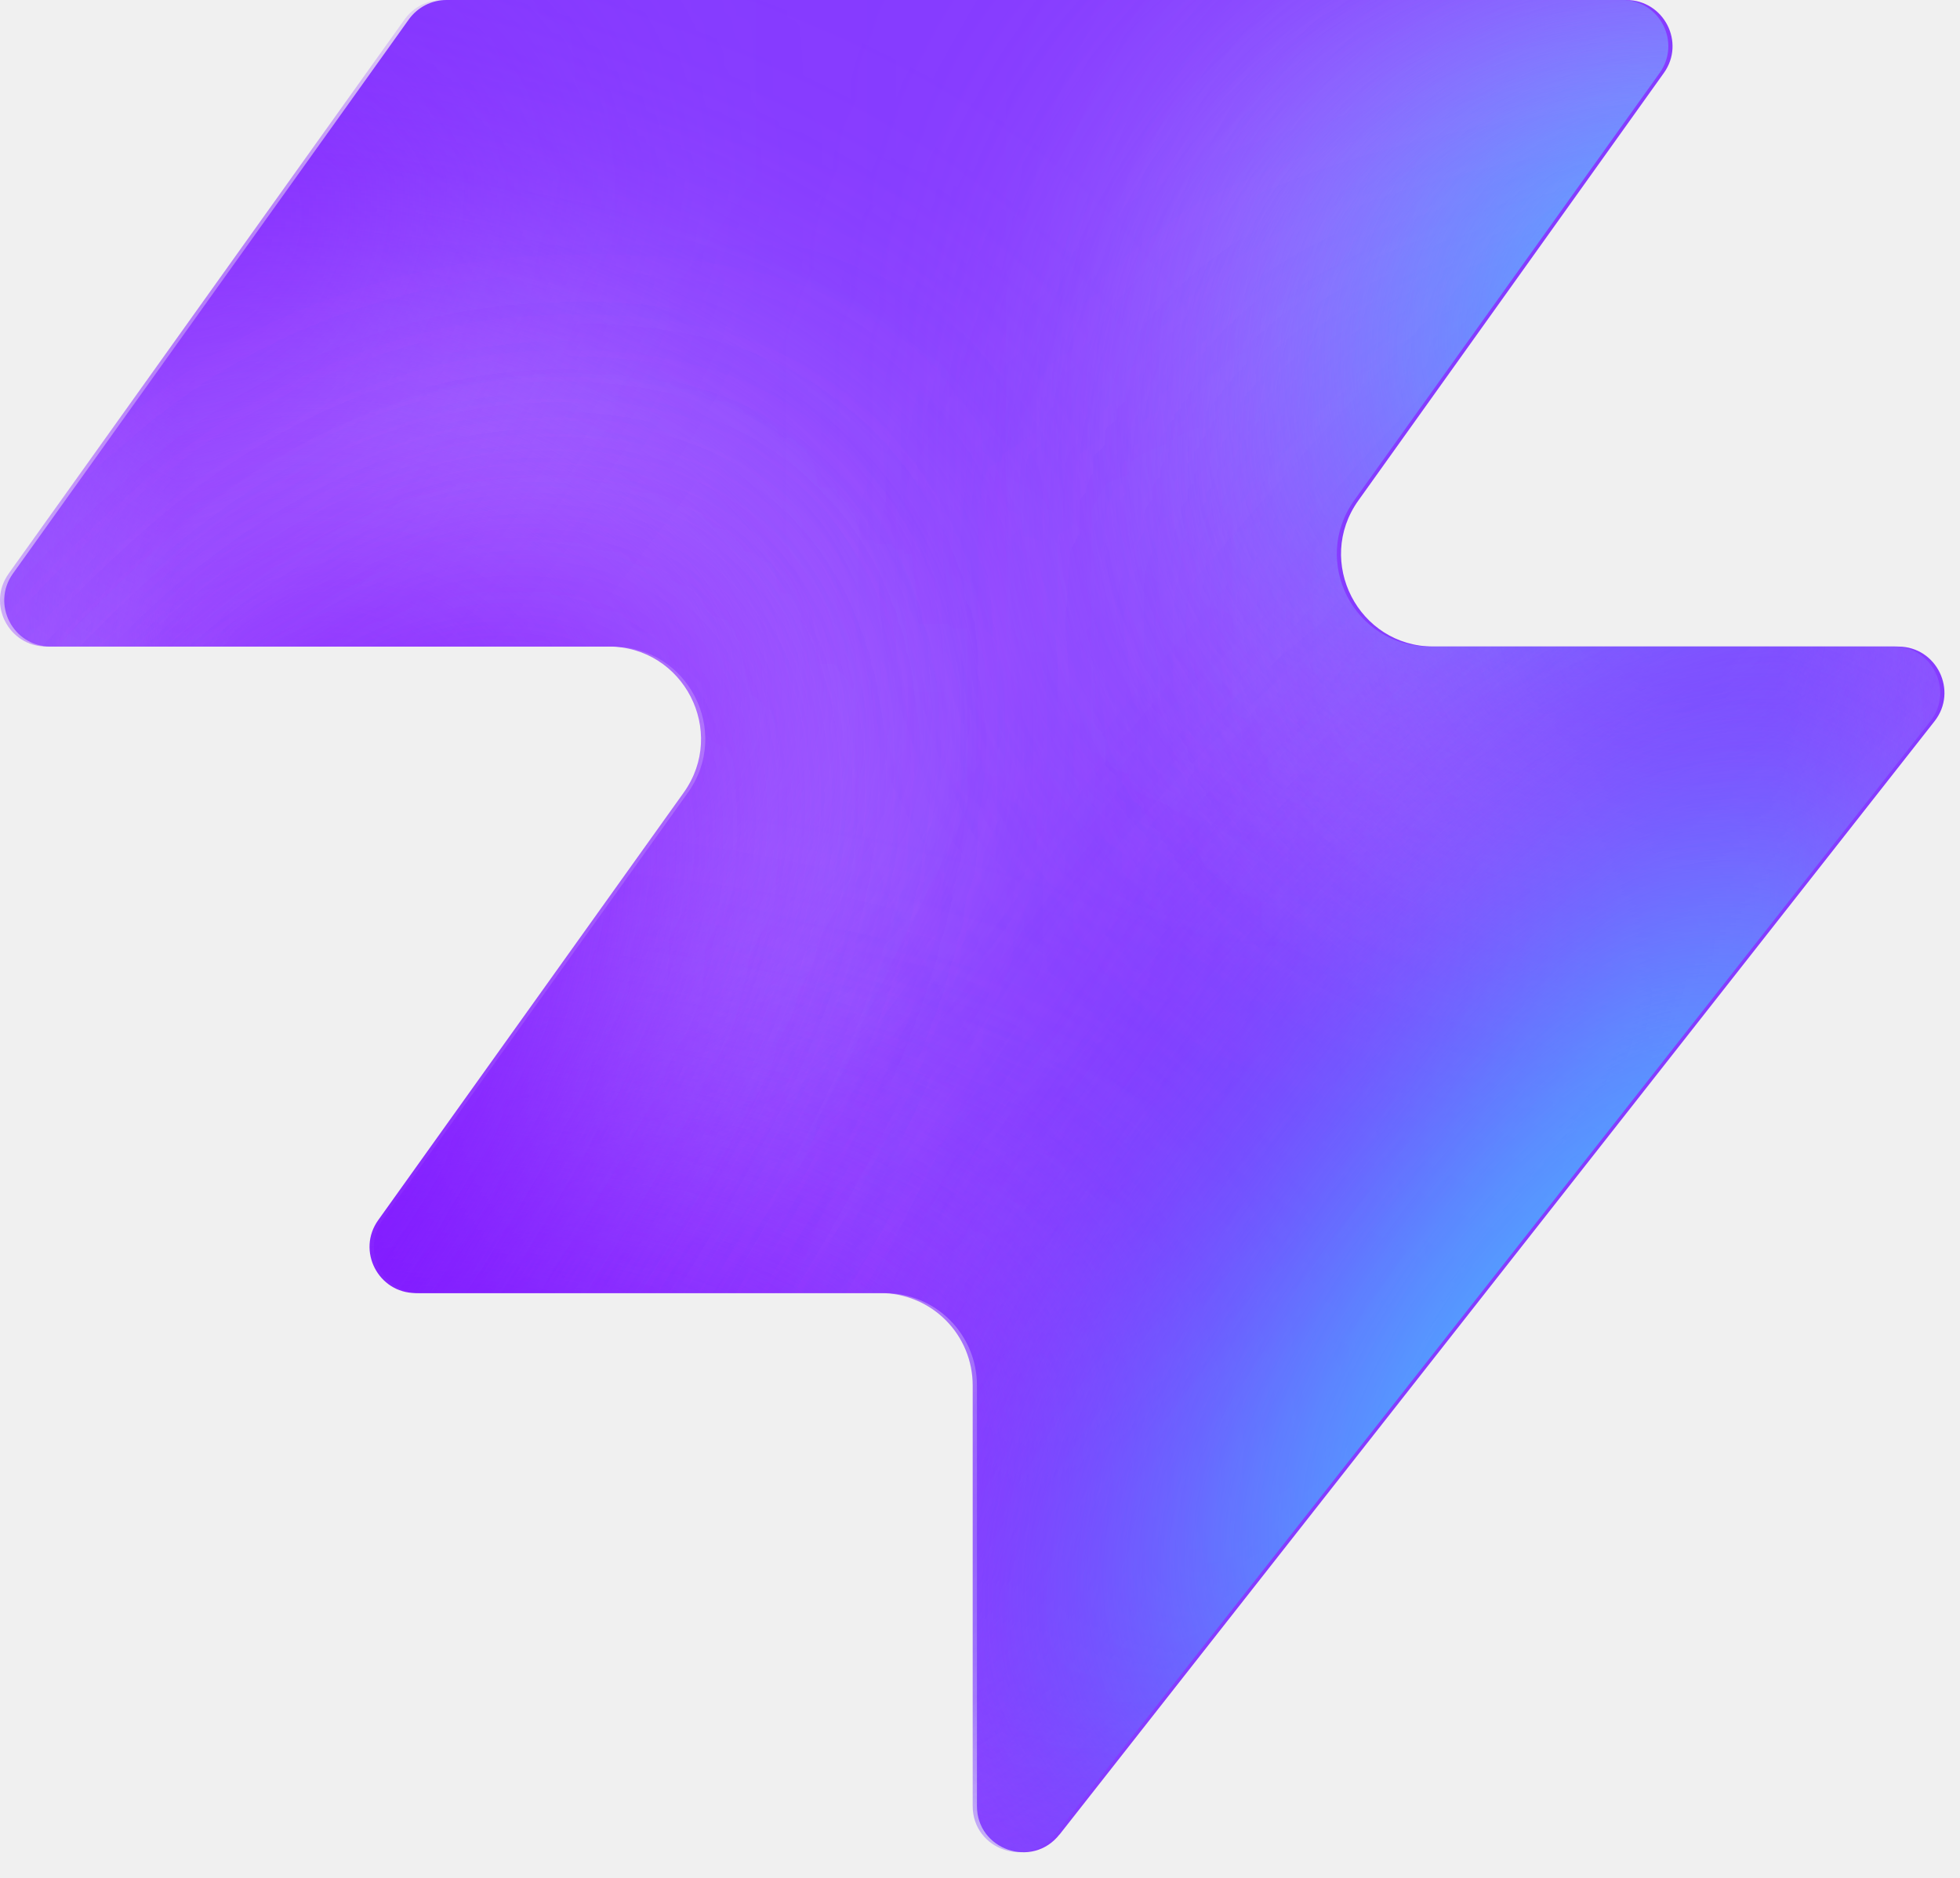
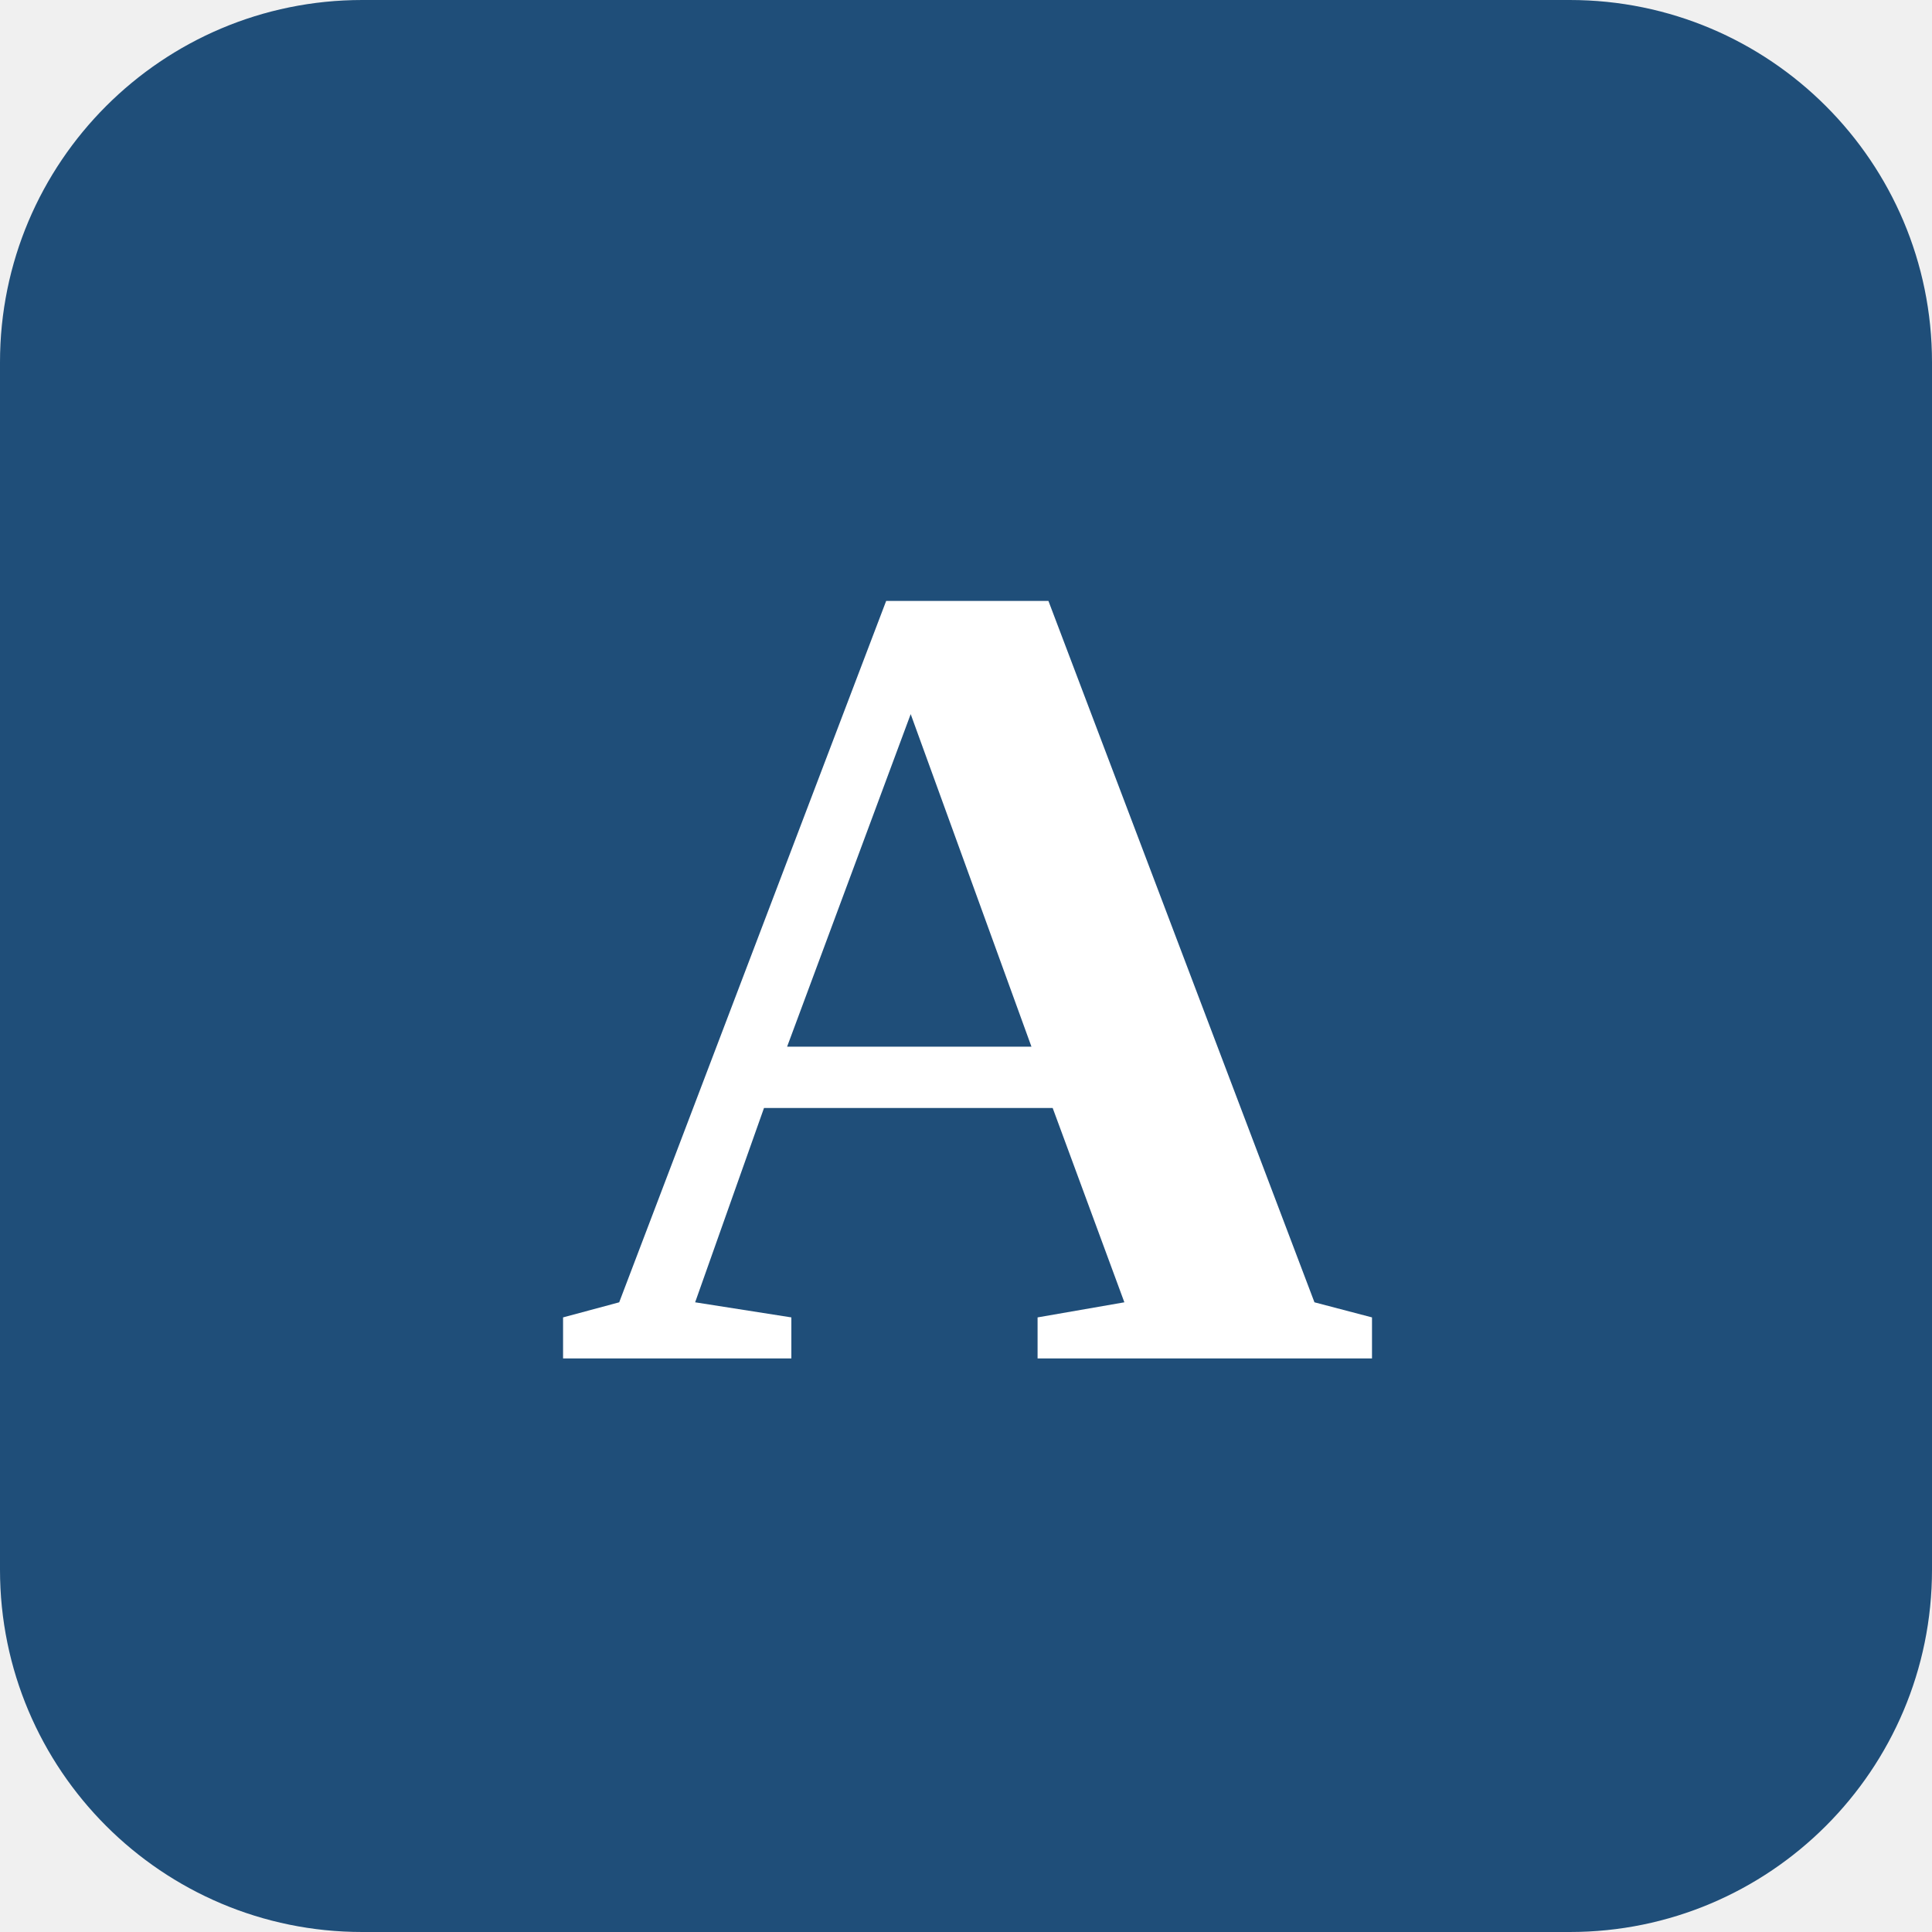
- <svg xmlns="http://www.w3.org/2000/svg" width="48" height="46" fill="none" viewBox="0 0 48 46">
-   <path fill="#863bff" d="M25.946 44.938c-.664.845-2.021.375-2.021-.698V33.937a2.26 2.26 0 0 0-2.262-2.262H10.287c-.92 0-1.456-1.04-.92-1.788l7.48-10.471c1.07-1.497 0-3.578-1.842-3.578H1.237c-.92 0-1.456-1.04-.92-1.788L10.013.474c.214-.297.556-.474.92-.474h28.894c.92 0 1.456 1.04.92 1.788l-7.48 10.471c-1.07 1.498 0 3.579 1.842 3.579h11.377c.943 0 1.473 1.088.89 1.83L25.947 44.94z" style="fill:#863bff;fill:color(display-p3 .525 .23 1);fill-opacity:1" />
-   <mask id="a" width="48" height="46" x="0" y="0" maskUnits="userSpaceOnUse" style="mask-type:alpha">
-     <path fill="#000" d="M25.842 44.938c-.664.844-2.021.375-2.021-.698V33.937a2.26 2.26 0 0 0-2.262-2.262H10.183c-.92 0-1.456-1.04-.92-1.788l7.48-10.471c1.07-1.498 0-3.579-1.842-3.579H1.133c-.92 0-1.456-1.04-.92-1.787L9.91.473c.214-.297.556-.474.92-.474h28.894c.92 0 1.456 1.04.92 1.788l-7.48 10.471c-1.07 1.498 0 3.578 1.842 3.578h11.377c.943 0 1.473 1.088.89 1.832L25.843 44.94z" style="fill:#000;fill-opacity:1" />
-   </mask>
-   <g mask="url(#a)">
-     <g filter="url(#b)">
-       <ellipse cx="5.508" cy="14.704" fill="#ede6ff" rx="5.508" ry="14.704" style="fill:#ede6ff;fill:color(display-p3 .927 .903 1);fill-opacity:1" transform="matrix(.00324 1 1 -.00324 -4.47 31.516)" />
-     </g>
-     <g filter="url(#c)">
-       <ellipse cx="10.399" cy="29.851" fill="#ede6ff" rx="10.399" ry="29.851" style="fill:#ede6ff;fill:color(display-p3 .927 .903 1);fill-opacity:1" transform="matrix(.00324 1 1 -.00324 -39.328 7.883)" />
-     </g>
-     <g filter="url(#d)">
-       <ellipse cx="5.508" cy="30.487" fill="#7e14ff" rx="5.508" ry="30.487" style="fill:#7e14ff;fill:color(display-p3 .492 .077 1);fill-opacity:1" transform="rotate(89.814 -25.913 -14.639)scale(1 -1)" />
-     </g>
-     <g filter="url(#e)">
-       <ellipse cx="5.508" cy="30.599" fill="#7e14ff" rx="5.508" ry="30.599" style="fill:#7e14ff;fill:color(display-p3 .492 .077 1);fill-opacity:1" transform="rotate(89.814 -32.644 -3.334)scale(1 -1)" />
-     </g>
-     <g filter="url(#f)">
-       <ellipse cx="5.508" cy="30.599" fill="#7e14ff" rx="5.508" ry="30.599" style="fill:#7e14ff;fill:color(display-p3 .492 .077 1);fill-opacity:1" transform="matrix(.00324 1 1 -.00324 -34.34 30.47)" />
-     </g>
-     <g filter="url(#g)">
-       <ellipse cx="14.072" cy="22.078" fill="#ede6ff" rx="14.072" ry="22.078" style="fill:#ede6ff;fill:color(display-p3 .927 .903 1);fill-opacity:1" transform="rotate(93.35 24.506 48.493)scale(-1 1)" />
-     </g>
-     <g filter="url(#h)">
-       <ellipse cx="3.47" cy="21.501" fill="#7e14ff" rx="3.47" ry="21.501" style="fill:#7e14ff;fill:color(display-p3 .492 .077 1);fill-opacity:1" transform="rotate(89.009 28.708 47.59)scale(-1 1)" />
-     </g>
-     <g filter="url(#i)">
-       <ellipse cx="3.47" cy="21.501" fill="#7e14ff" rx="3.47" ry="21.501" style="fill:#7e14ff;fill:color(display-p3 .492 .077 1);fill-opacity:1" transform="rotate(89.009 28.708 47.59)scale(-1 1)" />
-     </g>
-     <g filter="url(#j)">
-       <ellipse cx=".387" cy="8.972" fill="#7e14ff" rx="4.407" ry="29.108" style="fill:#7e14ff;fill:color(display-p3 .492 .077 1);fill-opacity:1" transform="rotate(39.51 .387 8.972)" />
-     </g>
-     <g filter="url(#k)">
-       <ellipse cx="47.523" cy="-6.092" fill="#7e14ff" rx="4.407" ry="29.108" style="fill:#7e14ff;fill:color(display-p3 .492 .077 1);fill-opacity:1" transform="rotate(37.892 47.523 -6.092)" />
-     </g>
-     <g filter="url(#l)">
-       <ellipse cx="41.412" cy="6.333" fill="#47bfff" rx="5.971" ry="9.665" style="fill:#47bfff;fill:color(display-p3 .28 .748 1);fill-opacity:1" transform="rotate(37.892 41.412 6.333)" />
-     </g>
-     <g filter="url(#m)">
-       <ellipse cx="-1.879" cy="38.332" fill="#7e14ff" rx="4.407" ry="29.108" style="fill:#7e14ff;fill:color(display-p3 .492 .077 1);fill-opacity:1" transform="rotate(37.892 -1.88 38.332)" />
-     </g>
-     <g filter="url(#n)">
-       <ellipse cx="-1.879" cy="38.332" fill="#7e14ff" rx="4.407" ry="29.108" style="fill:#7e14ff;fill:color(display-p3 .492 .077 1);fill-opacity:1" transform="rotate(37.892 -1.88 38.332)" />
-     </g>
-     <g filter="url(#o)">
-       <ellipse cx="35.651" cy="29.907" fill="#7e14ff" rx="4.407" ry="29.108" style="fill:#7e14ff;fill:color(display-p3 .492 .077 1);fill-opacity:1" transform="rotate(37.892 35.651 29.907)" />
-     </g>
-     <g filter="url(#p)">
-       <ellipse cx="38.418" cy="32.4" fill="#47bfff" rx="5.971" ry="15.297" style="fill:#47bfff;fill:color(display-p3 .28 .748 1);fill-opacity:1" transform="rotate(37.892 38.418 32.4)" />
-     </g>
-   </g>
-   <defs>
-     <filter id="b" width="60.045" height="41.654" x="-19.77" y="16.149" color-interpolation-filters="sRGB" filterUnits="userSpaceOnUse">
-       <feFlood flood-opacity="0" result="BackgroundImageFix" />
-       <feBlend in="SourceGraphic" in2="BackgroundImageFix" result="shape" />
-       <feGaussianBlur result="effect1_foregroundBlur_2002_17158" stdDeviation="7.659" />
-     </filter>
-     <filter id="c" width="90.34" height="51.437" x="-54.613" y="-7.533" color-interpolation-filters="sRGB" filterUnits="userSpaceOnUse">
-       <feFlood flood-opacity="0" result="BackgroundImageFix" />
-       <feBlend in="SourceGraphic" in2="BackgroundImageFix" result="shape" />
-       <feGaussianBlur result="effect1_foregroundBlur_2002_17158" stdDeviation="7.659" />
-     </filter>
-     <filter id="d" width="79.355" height="29.4" x="-49.64" y="2.03" color-interpolation-filters="sRGB" filterUnits="userSpaceOnUse">
-       <feFlood flood-opacity="0" result="BackgroundImageFix" />
-       <feBlend in="SourceGraphic" in2="BackgroundImageFix" result="shape" />
-       <feGaussianBlur result="effect1_foregroundBlur_2002_17158" stdDeviation="4.596" />
-     </filter>
-     <filter id="e" width="79.579" height="29.4" x="-45.045" y="20.029" color-interpolation-filters="sRGB" filterUnits="userSpaceOnUse">
-       <feFlood flood-opacity="0" result="BackgroundImageFix" />
-       <feBlend in="SourceGraphic" in2="BackgroundImageFix" result="shape" />
-       <feGaussianBlur result="effect1_foregroundBlur_2002_17158" stdDeviation="4.596" />
-     </filter>
-     <filter id="f" width="79.579" height="29.4" x="-43.513" y="21.178" color-interpolation-filters="sRGB" filterUnits="userSpaceOnUse">
-       <feFlood flood-opacity="0" result="BackgroundImageFix" />
-       <feBlend in="SourceGraphic" in2="BackgroundImageFix" result="shape" />
-       <feGaussianBlur result="effect1_foregroundBlur_2002_17158" stdDeviation="4.596" />
-     </filter>
-     <filter id="g" width="74.749" height="58.852" x="15.756" y="-17.901" color-interpolation-filters="sRGB" filterUnits="userSpaceOnUse">
-       <feFlood flood-opacity="0" result="BackgroundImageFix" />
-       <feBlend in="SourceGraphic" in2="BackgroundImageFix" result="shape" />
-       <feGaussianBlur result="effect1_foregroundBlur_2002_17158" stdDeviation="7.659" />
-     </filter>
-     <filter id="h" width="61.377" height="25.362" x="23.548" y="2.284" color-interpolation-filters="sRGB" filterUnits="userSpaceOnUse">
-       <feFlood flood-opacity="0" result="BackgroundImageFix" />
-       <feBlend in="SourceGraphic" in2="BackgroundImageFix" result="shape" />
-       <feGaussianBlur result="effect1_foregroundBlur_2002_17158" stdDeviation="4.596" />
-     </filter>
-     <filter id="i" width="61.377" height="25.362" x="23.548" y="2.284" color-interpolation-filters="sRGB" filterUnits="userSpaceOnUse">
-       <feFlood flood-opacity="0" result="BackgroundImageFix" />
-       <feBlend in="SourceGraphic" in2="BackgroundImageFix" result="shape" />
-       <feGaussianBlur result="effect1_foregroundBlur_2002_17158" stdDeviation="4.596" />
-     </filter>
-     <filter id="j" width="56.045" height="63.649" x="-27.636" y="-22.853" color-interpolation-filters="sRGB" filterUnits="userSpaceOnUse">
-       <feFlood flood-opacity="0" result="BackgroundImageFix" />
-       <feBlend in="SourceGraphic" in2="BackgroundImageFix" result="shape" />
-       <feGaussianBlur result="effect1_foregroundBlur_2002_17158" stdDeviation="4.596" />
-     </filter>
-     <filter id="k" width="54.814" height="64.646" x="20.116" y="-38.415" color-interpolation-filters="sRGB" filterUnits="userSpaceOnUse">
-       <feFlood flood-opacity="0" result="BackgroundImageFix" />
-       <feBlend in="SourceGraphic" in2="BackgroundImageFix" result="shape" />
-       <feGaussianBlur result="effect1_foregroundBlur_2002_17158" stdDeviation="4.596" />
-     </filter>
-     <filter id="l" width="33.541" height="35.313" x="24.641" y="-11.323" color-interpolation-filters="sRGB" filterUnits="userSpaceOnUse">
-       <feFlood flood-opacity="0" result="BackgroundImageFix" />
-       <feBlend in="SourceGraphic" in2="BackgroundImageFix" result="shape" />
-       <feGaussianBlur result="effect1_foregroundBlur_2002_17158" stdDeviation="4.596" />
-     </filter>
-     <filter id="m" width="54.814" height="64.646" x="-29.286" y="6.009" color-interpolation-filters="sRGB" filterUnits="userSpaceOnUse">
-       <feFlood flood-opacity="0" result="BackgroundImageFix" />
-       <feBlend in="SourceGraphic" in2="BackgroundImageFix" result="shape" />
-       <feGaussianBlur result="effect1_foregroundBlur_2002_17158" stdDeviation="4.596" />
-     </filter>
-     <filter id="n" width="54.814" height="64.646" x="-29.286" y="6.009" color-interpolation-filters="sRGB" filterUnits="userSpaceOnUse">
-       <feFlood flood-opacity="0" result="BackgroundImageFix" />
-       <feBlend in="SourceGraphic" in2="BackgroundImageFix" result="shape" />
-       <feGaussianBlur result="effect1_foregroundBlur_2002_17158" stdDeviation="4.596" />
-     </filter>
-     <filter id="o" width="54.814" height="64.646" x="8.244" y="-2.416" color-interpolation-filters="sRGB" filterUnits="userSpaceOnUse">
-       <feFlood flood-opacity="0" result="BackgroundImageFix" />
-       <feBlend in="SourceGraphic" in2="BackgroundImageFix" result="shape" />
-       <feGaussianBlur result="effect1_foregroundBlur_2002_17158" stdDeviation="4.596" />
-     </filter>
-     <filter id="p" width="39.409" height="43.623" x="18.713" y="10.588" color-interpolation-filters="sRGB" filterUnits="userSpaceOnUse">
-       <feFlood flood-opacity="0" result="BackgroundImageFix" />
-       <feBlend in="SourceGraphic" in2="BackgroundImageFix" result="shape" />
-       <feGaussianBlur result="effect1_foregroundBlur_2002_17158" stdDeviation="4.596" />
-     </filter>
-   </defs>
+ <svg xmlns="http://www.w3.org/2000/svg" viewBox="0 0 64 64">
+   <rect width="64" height="64" rx="12" fill="#1f4e79" />
+   <text x="32" y="45" font-family="Georgia, 'Times New Roman', serif" font-size="38" font-weight="bold" fill="#ffffff" text-anchor="middle">A</text>
</svg>
